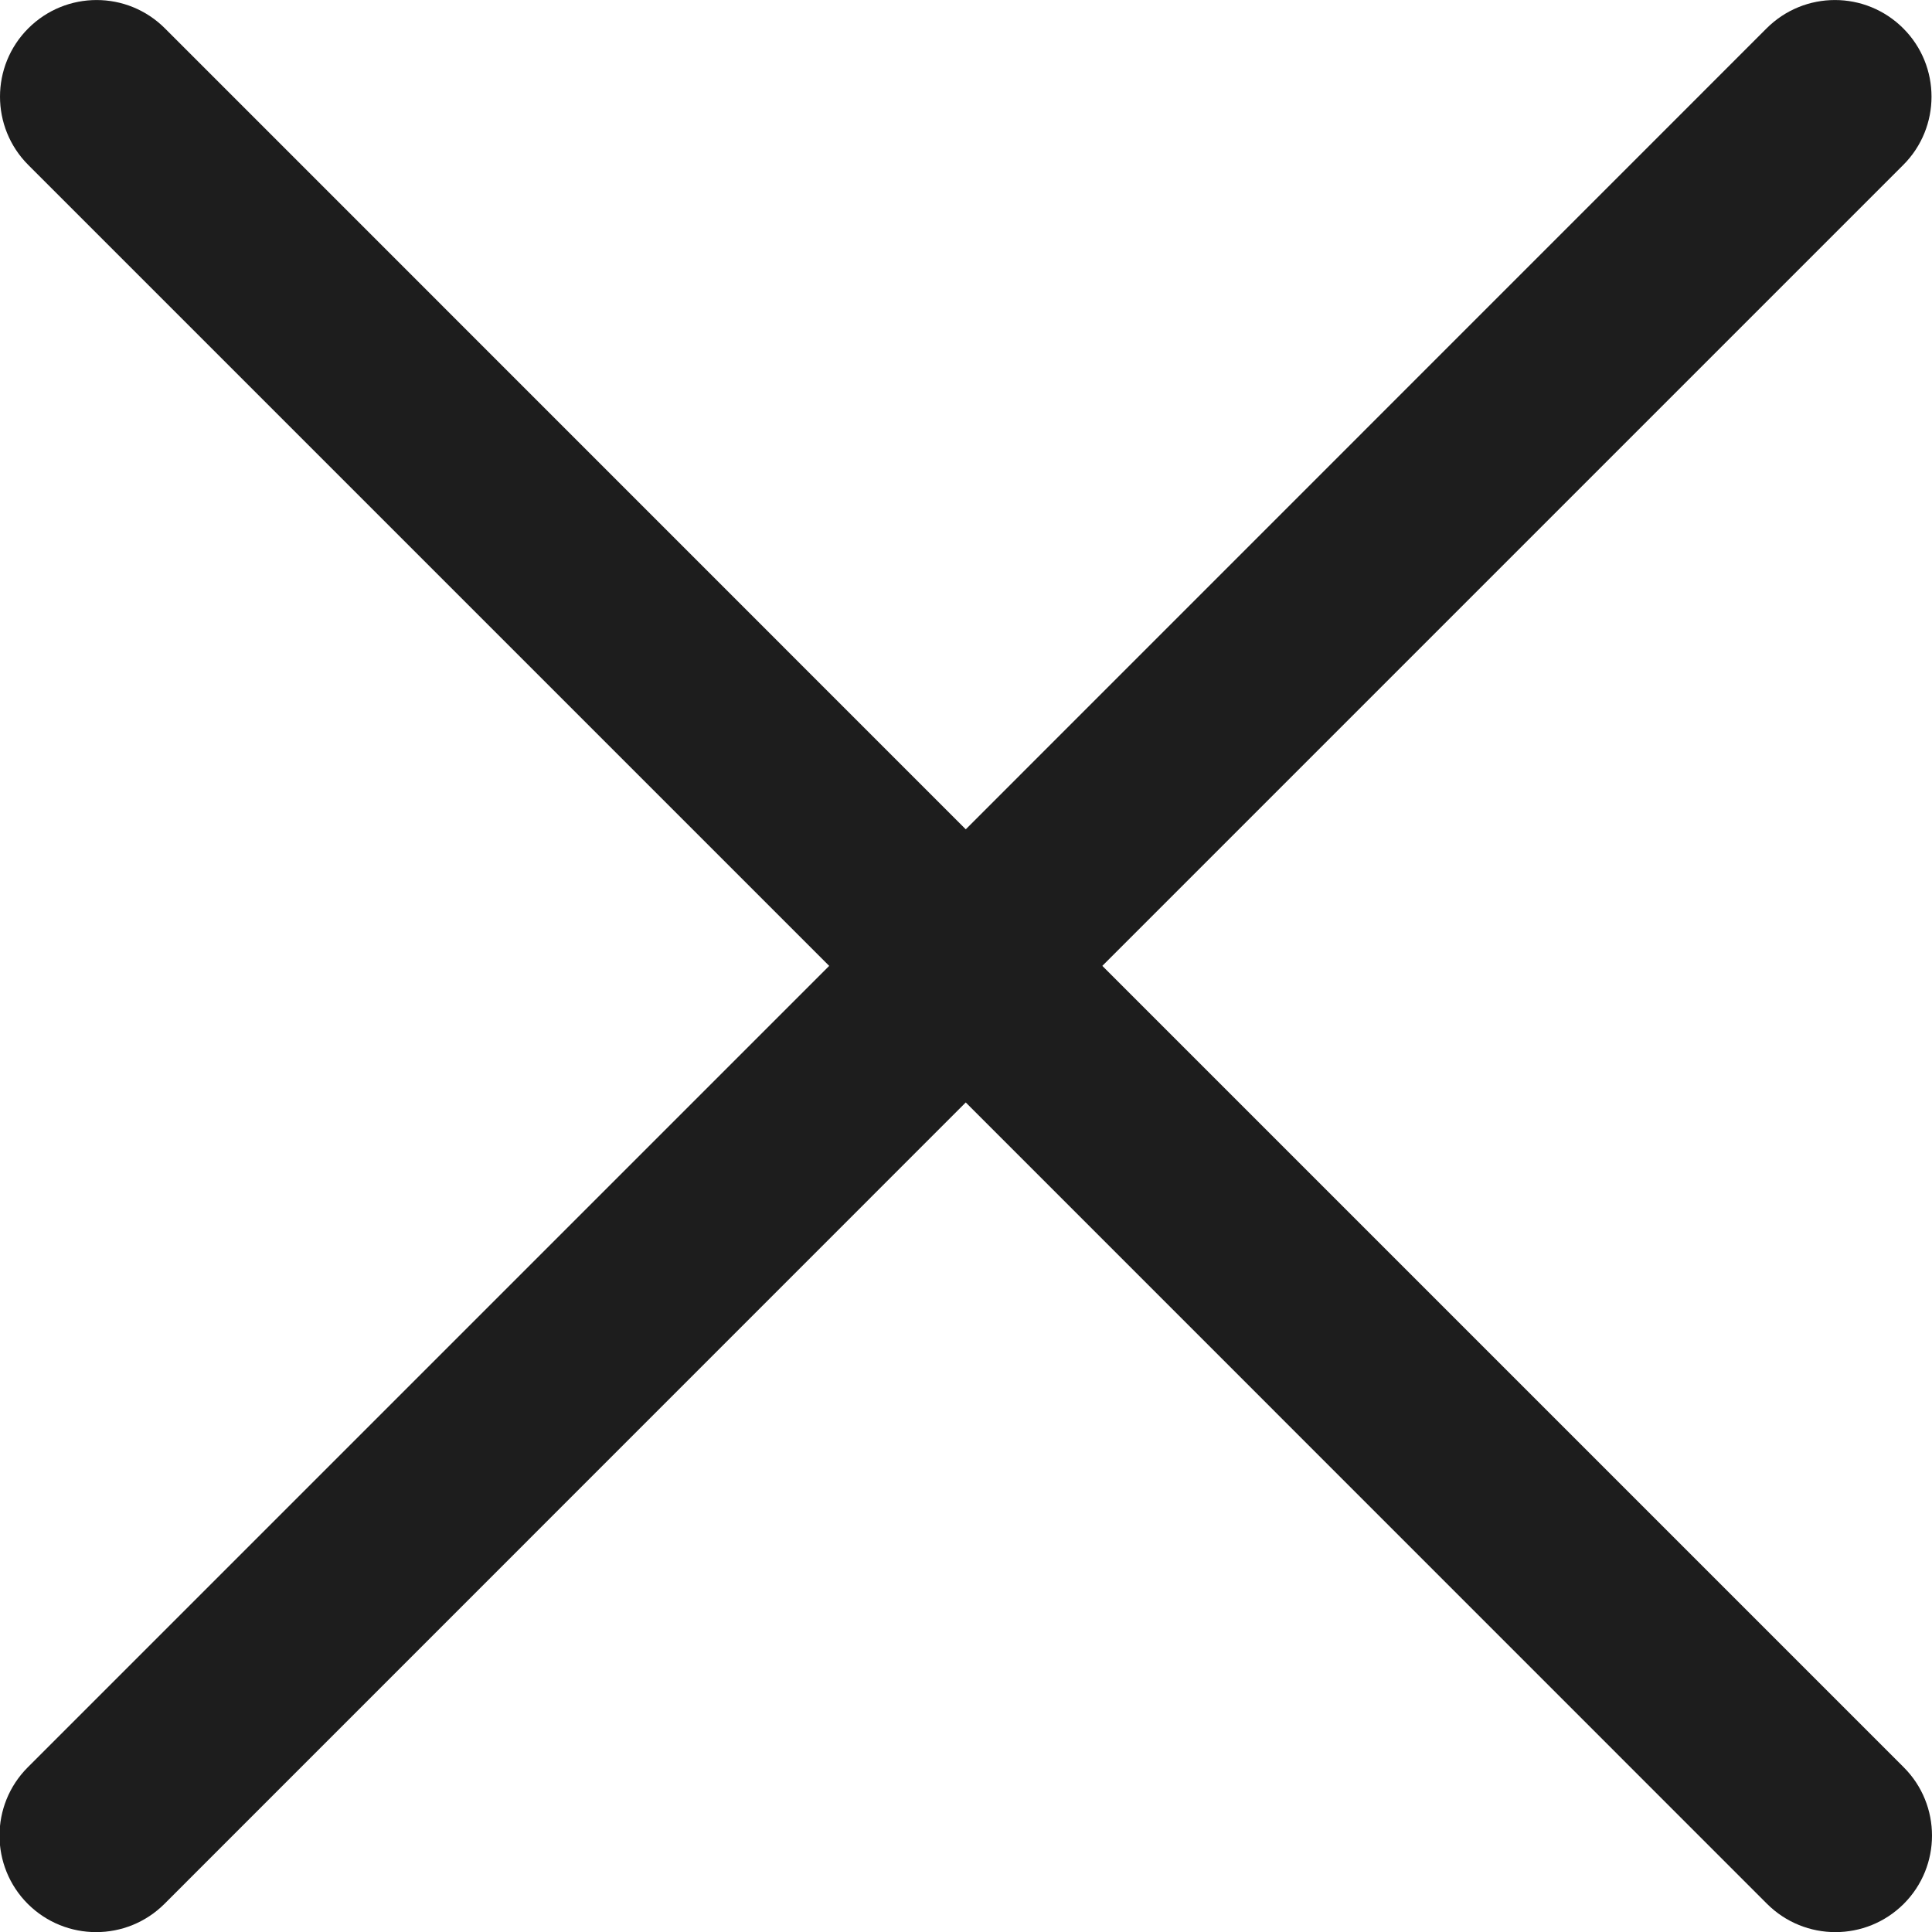
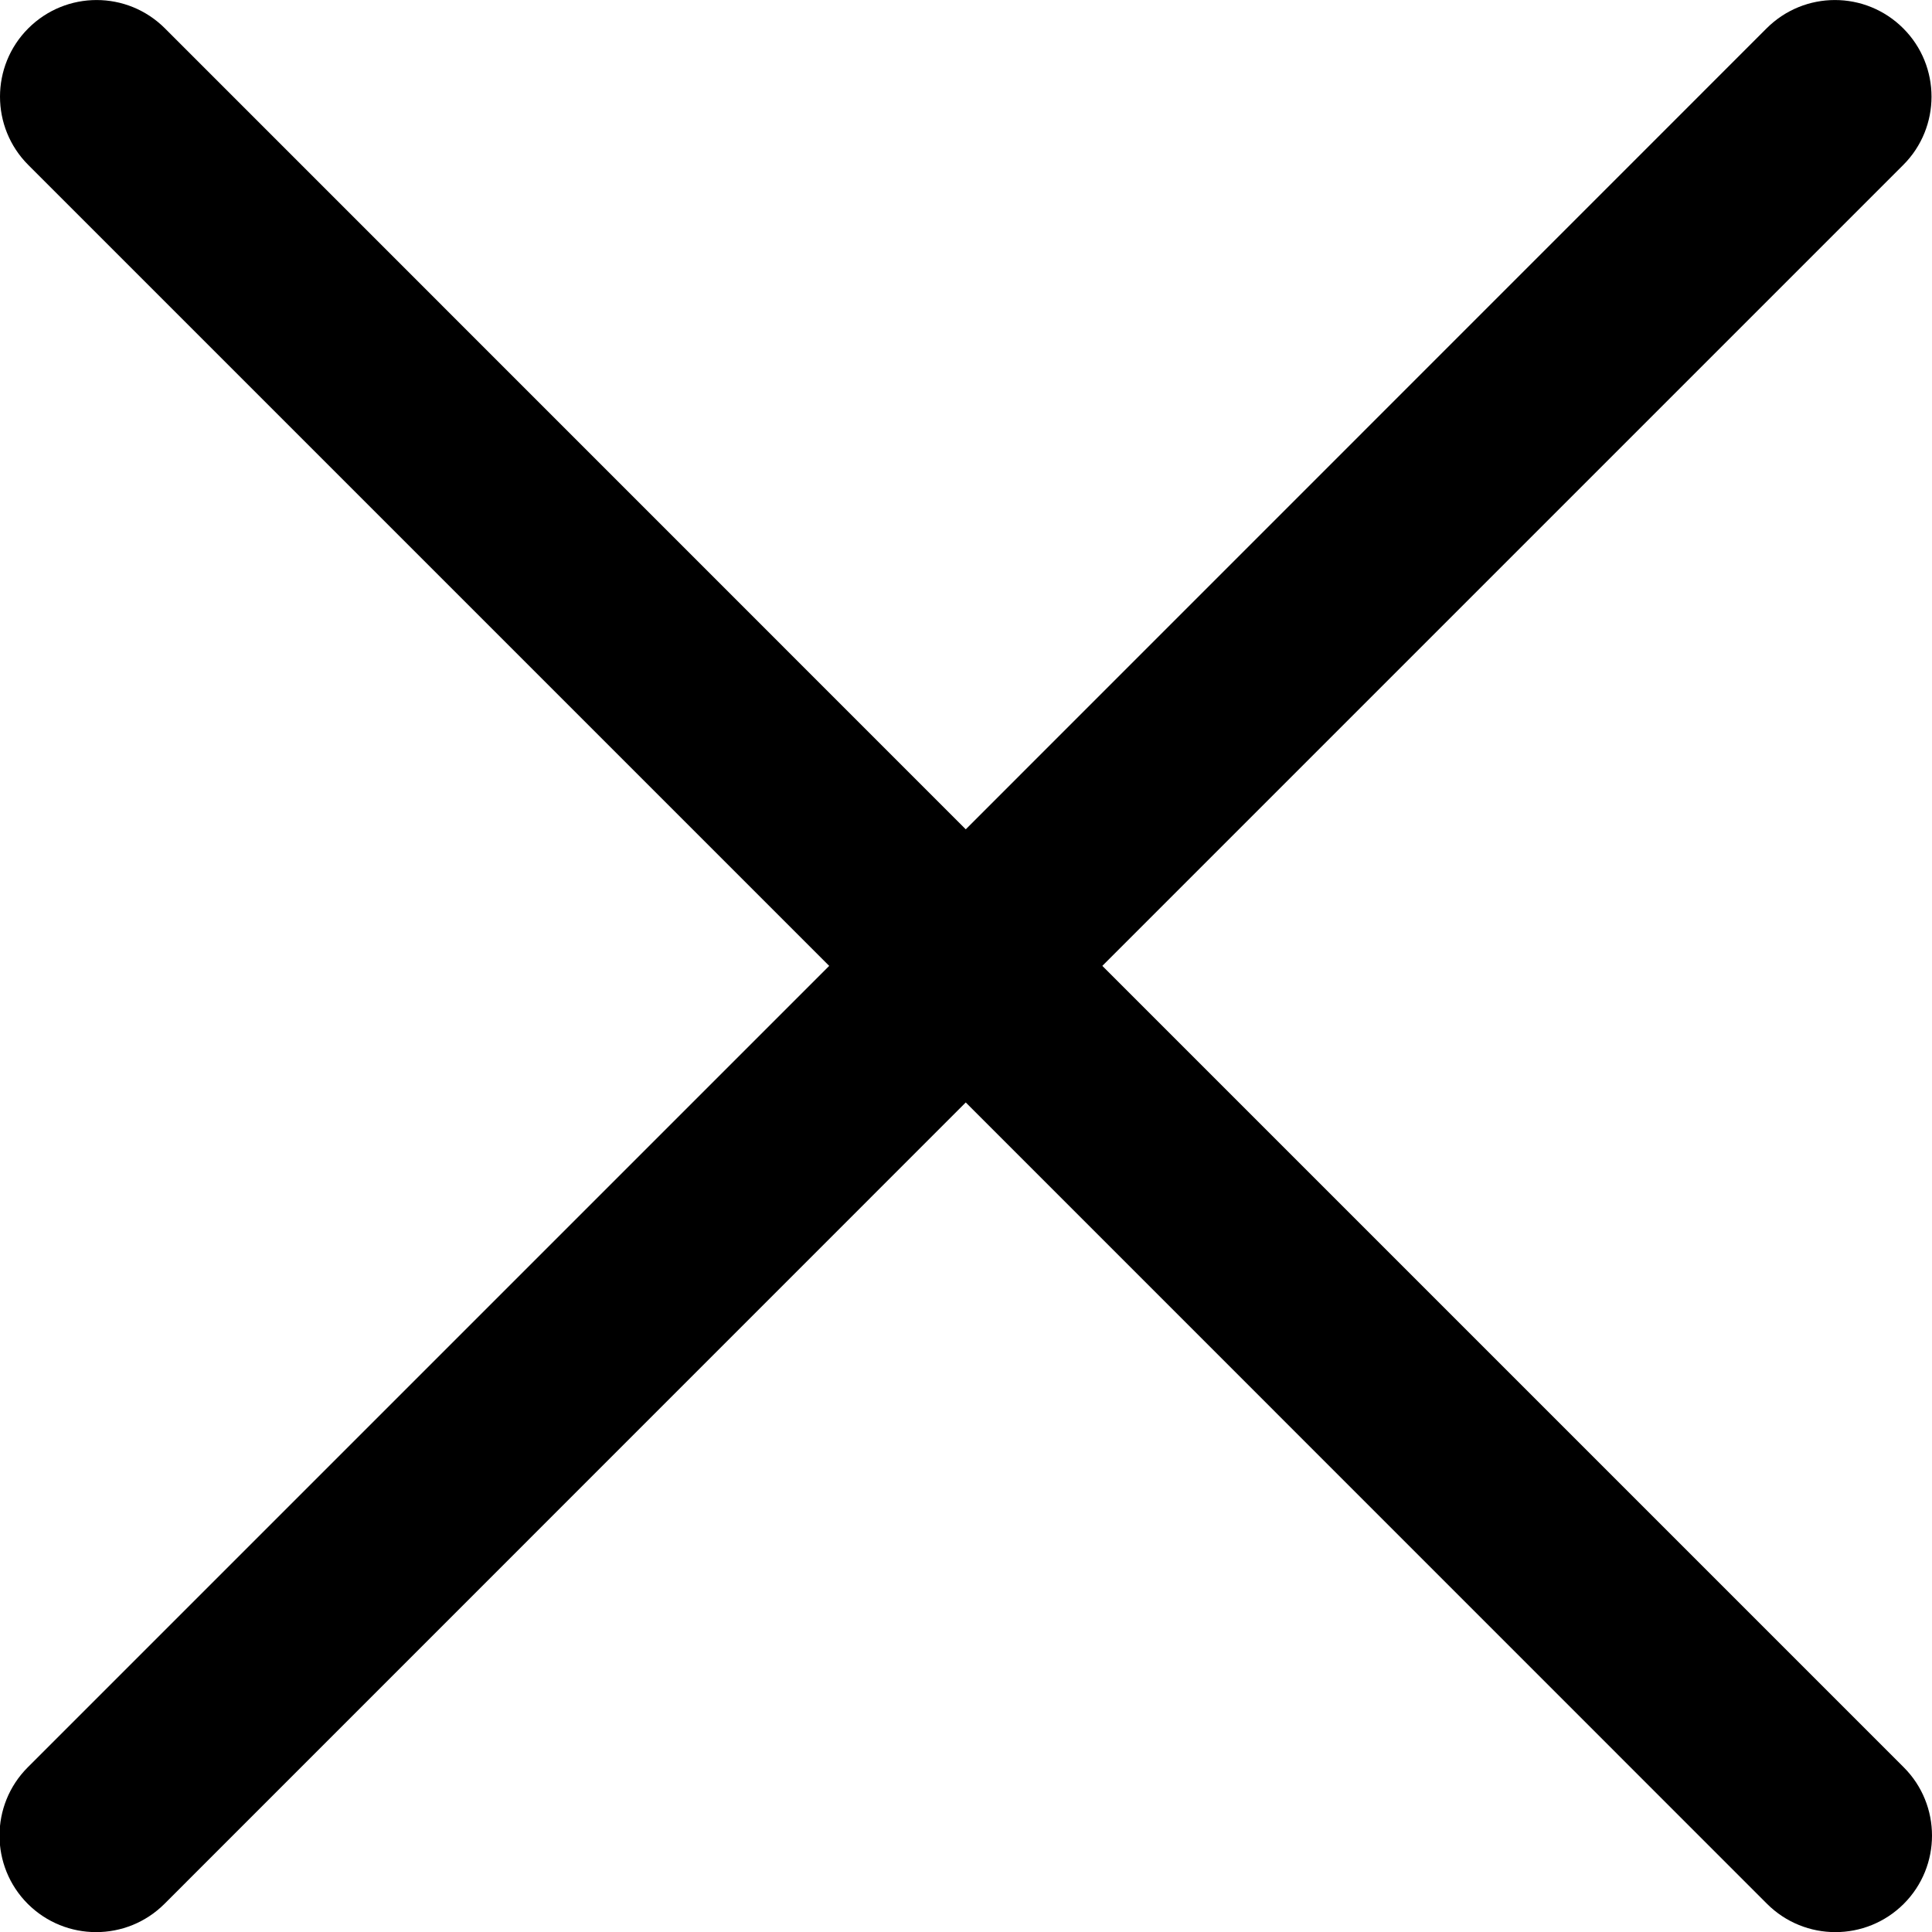
- <svg xmlns="http://www.w3.org/2000/svg" width="16" height="16" viewBox="0 0 16 16" fill="none">
-   <path fill-rule="evenodd" clip-rule="evenodd" d="M14.63 0.235C14.943 -0.078 15.449 -0.078 15.762 0.235C16.074 0.547 16.074 1.054 15.762 1.366L9.129 7.999L15.766 14.636C16.078 14.948 16.078 15.455 15.766 15.767C15.453 16.079 14.947 16.079 14.634 15.767L7.998 9.13L1.362 15.767C1.049 16.079 0.543 16.079 0.23 15.767C-0.082 15.455 -0.082 14.948 0.23 14.636L6.867 7.999L0.234 1.366C-0.078 1.054 -0.078 0.547 0.234 0.235C0.547 -0.078 1.053 -0.078 1.366 0.235L7.998 6.868L14.63 0.235Z" fill="#1D1D1D" />
+ <svg xmlns="http://www.w3.org/2000/svg" width="16" height="16" viewBox="0 0 16 16" fill="currentColor">
+   <path fill-rule="evenodd" clip-rule="evenodd" d="M14.63 0.235C14.943 -0.078 15.449 -0.078 15.762 0.235C16.074 0.547 16.074 1.054 15.762 1.366L9.129 7.999L15.766 14.636C16.078 14.948 16.078 15.455 15.766 15.767C15.453 16.079 14.947 16.079 14.634 15.767L7.998 9.13L1.362 15.767C1.049 16.079 0.543 16.079 0.23 15.767C-0.082 15.455 -0.082 14.948 0.23 14.636L6.867 7.999L0.234 1.366C-0.078 1.054 -0.078 0.547 0.234 0.235C0.547 -0.078 1.053 -0.078 1.366 0.235L7.998 6.868L14.63 0.235Z" fill="currentColor" />
</svg>
